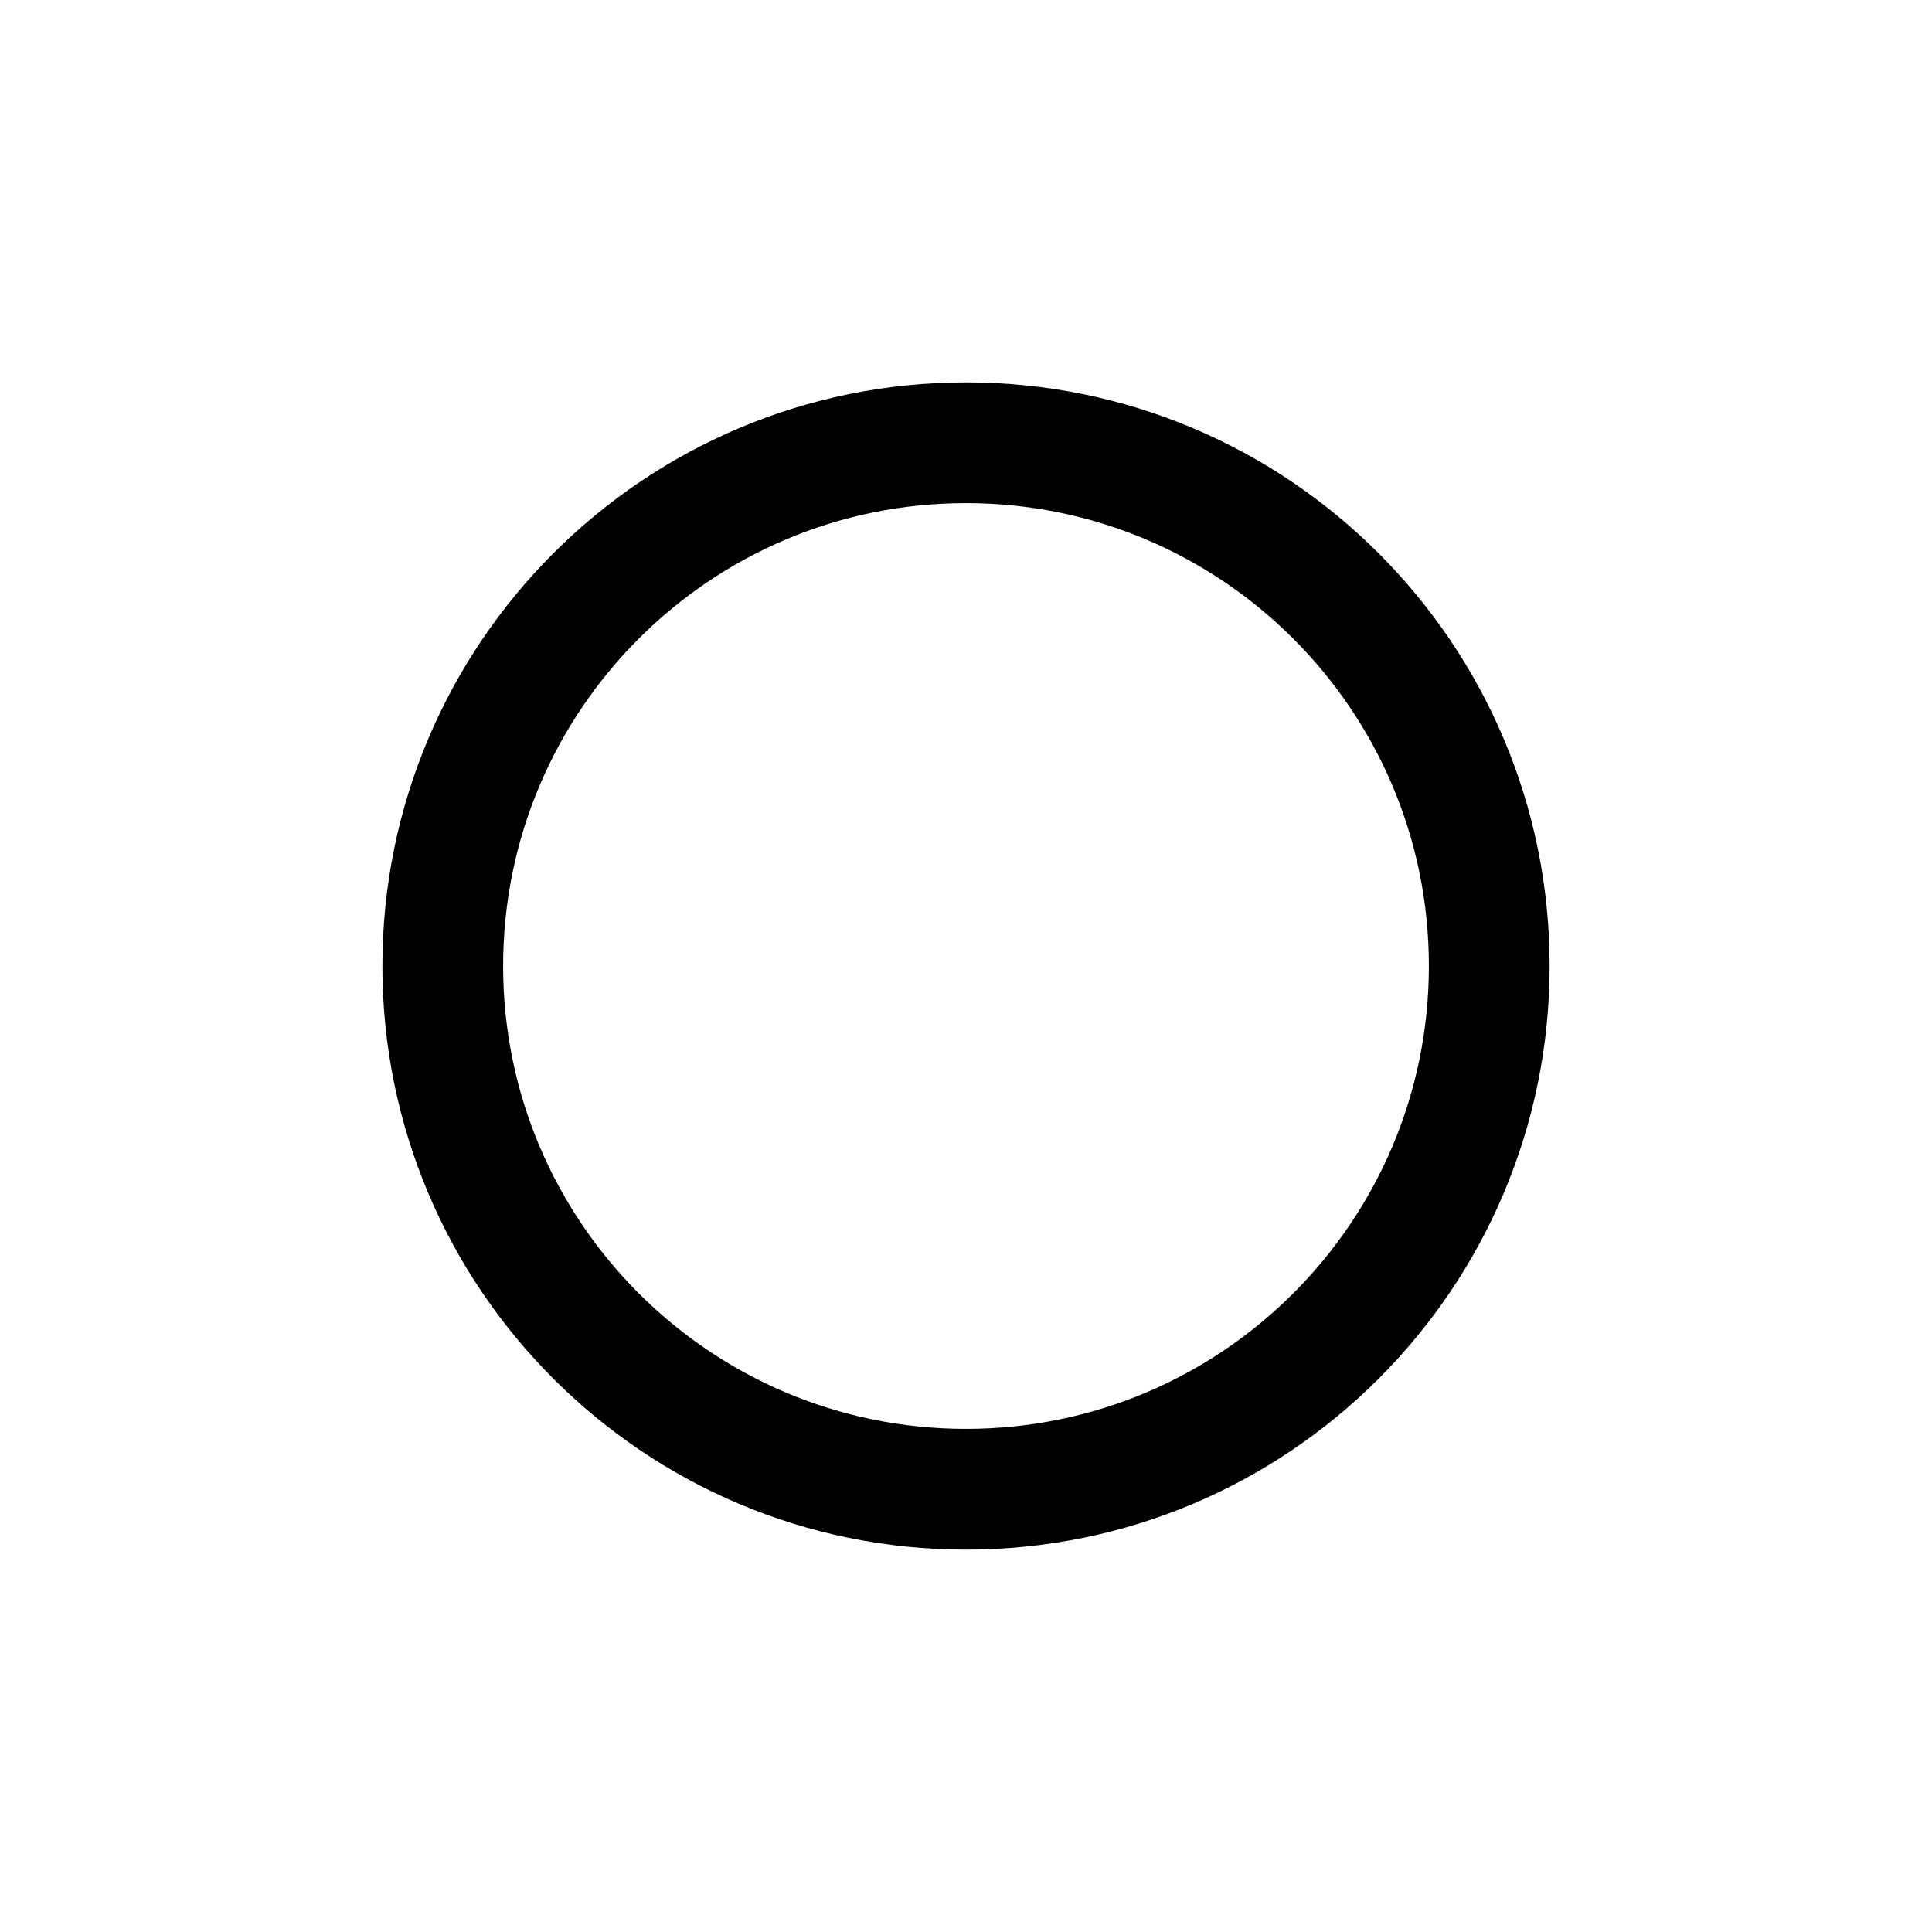
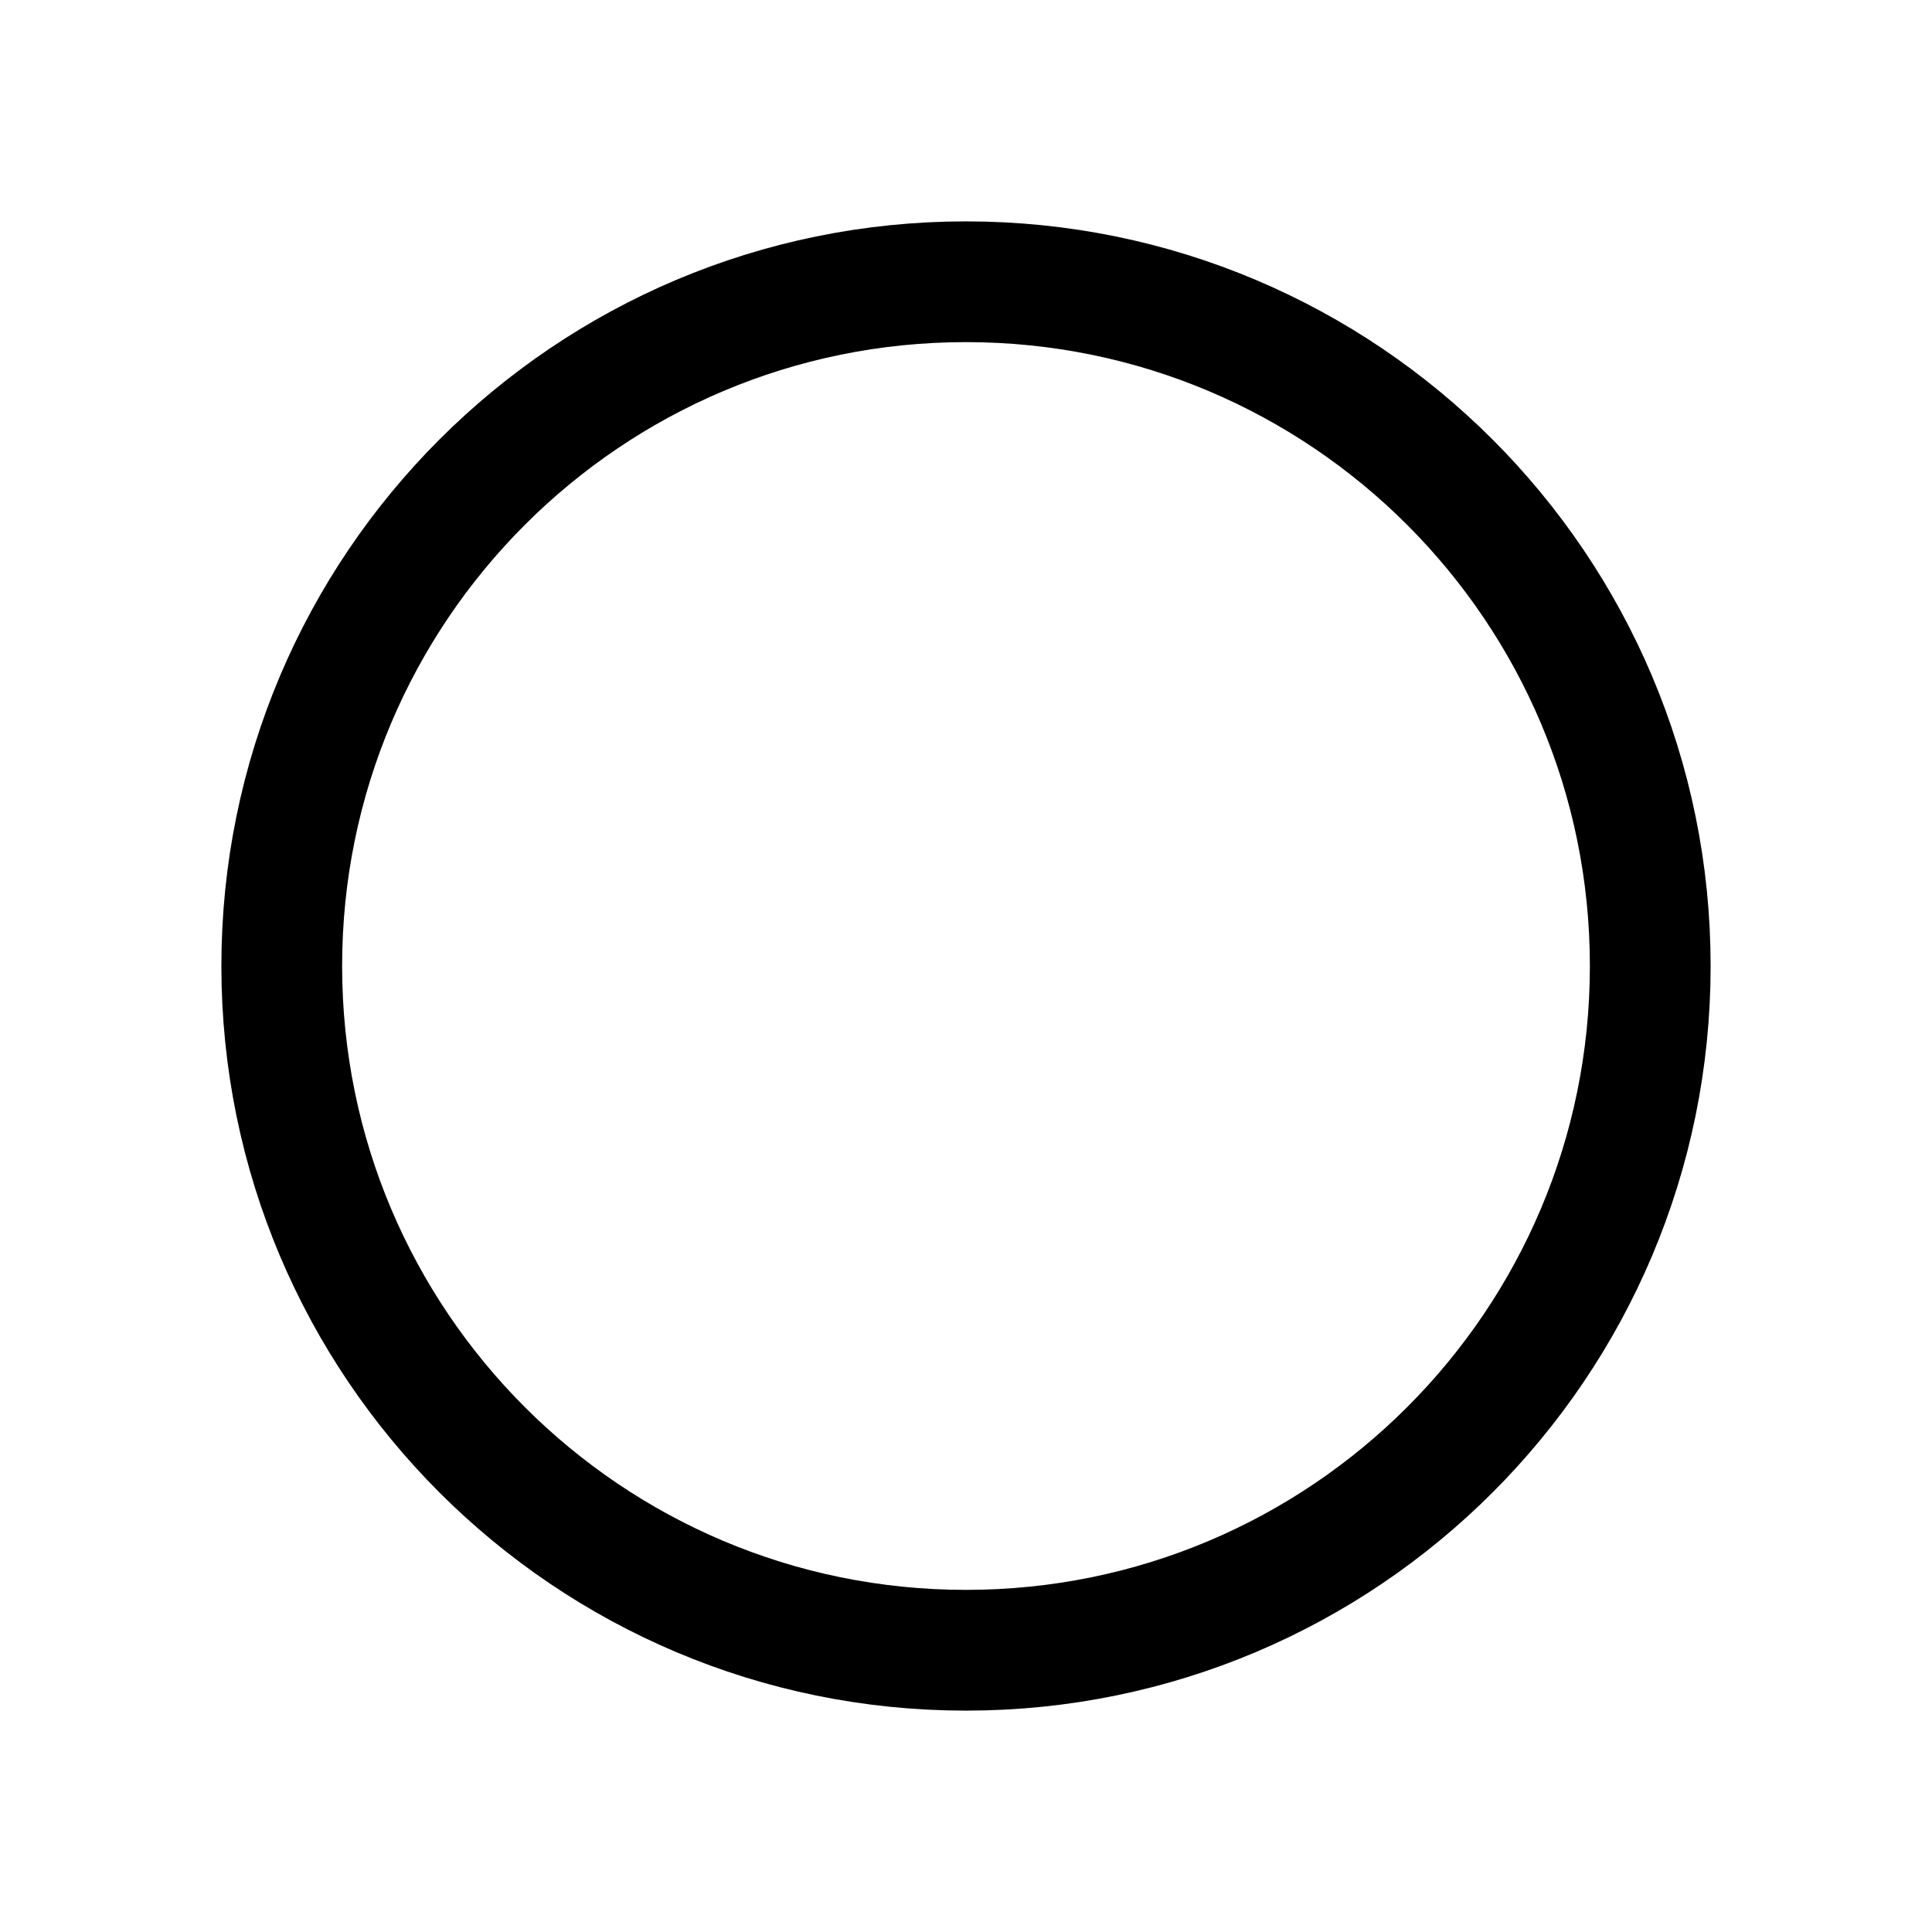
<svg xmlns="http://www.w3.org/2000/svg" viewBox="0 0 24 24" width="24" height="24" fill="none" stroke="currentColor" stroke-width="1.5" stroke-linecap="round" stroke-linejoin="round">
-   <circle cx="12" cy="12" r="6.5" />
+   <circle cx="12" cy="12" r="8.5" />
</svg>
